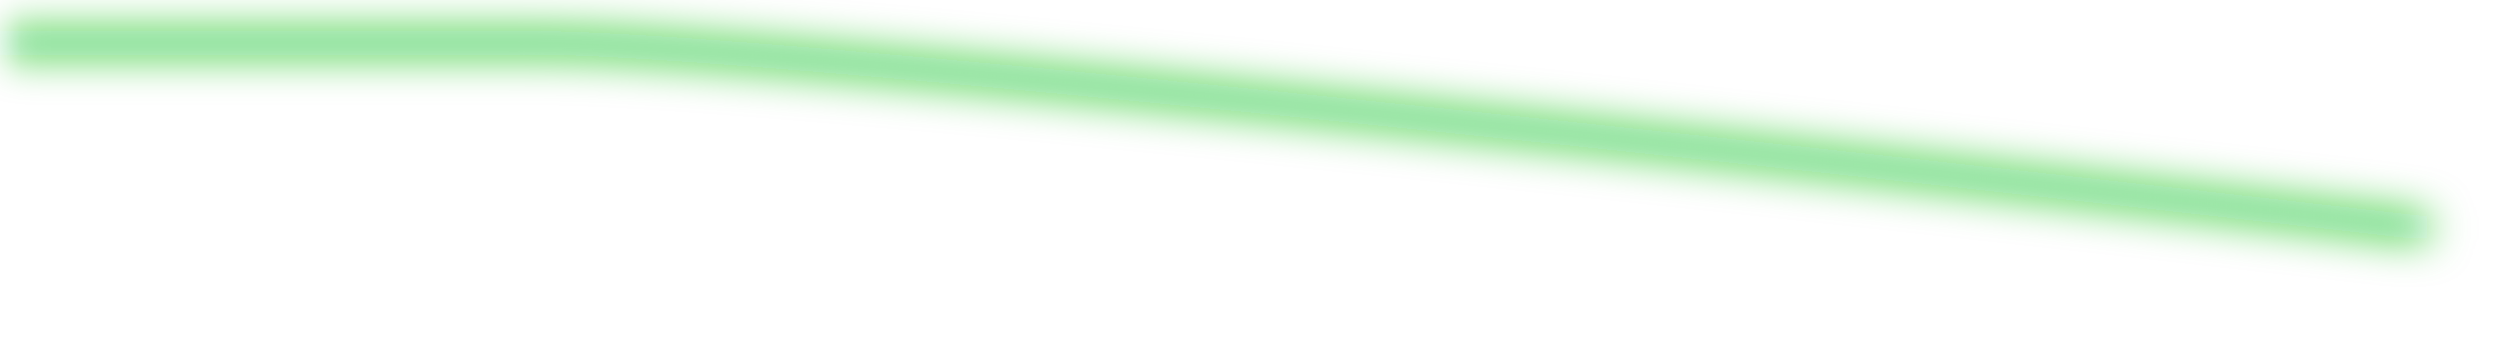
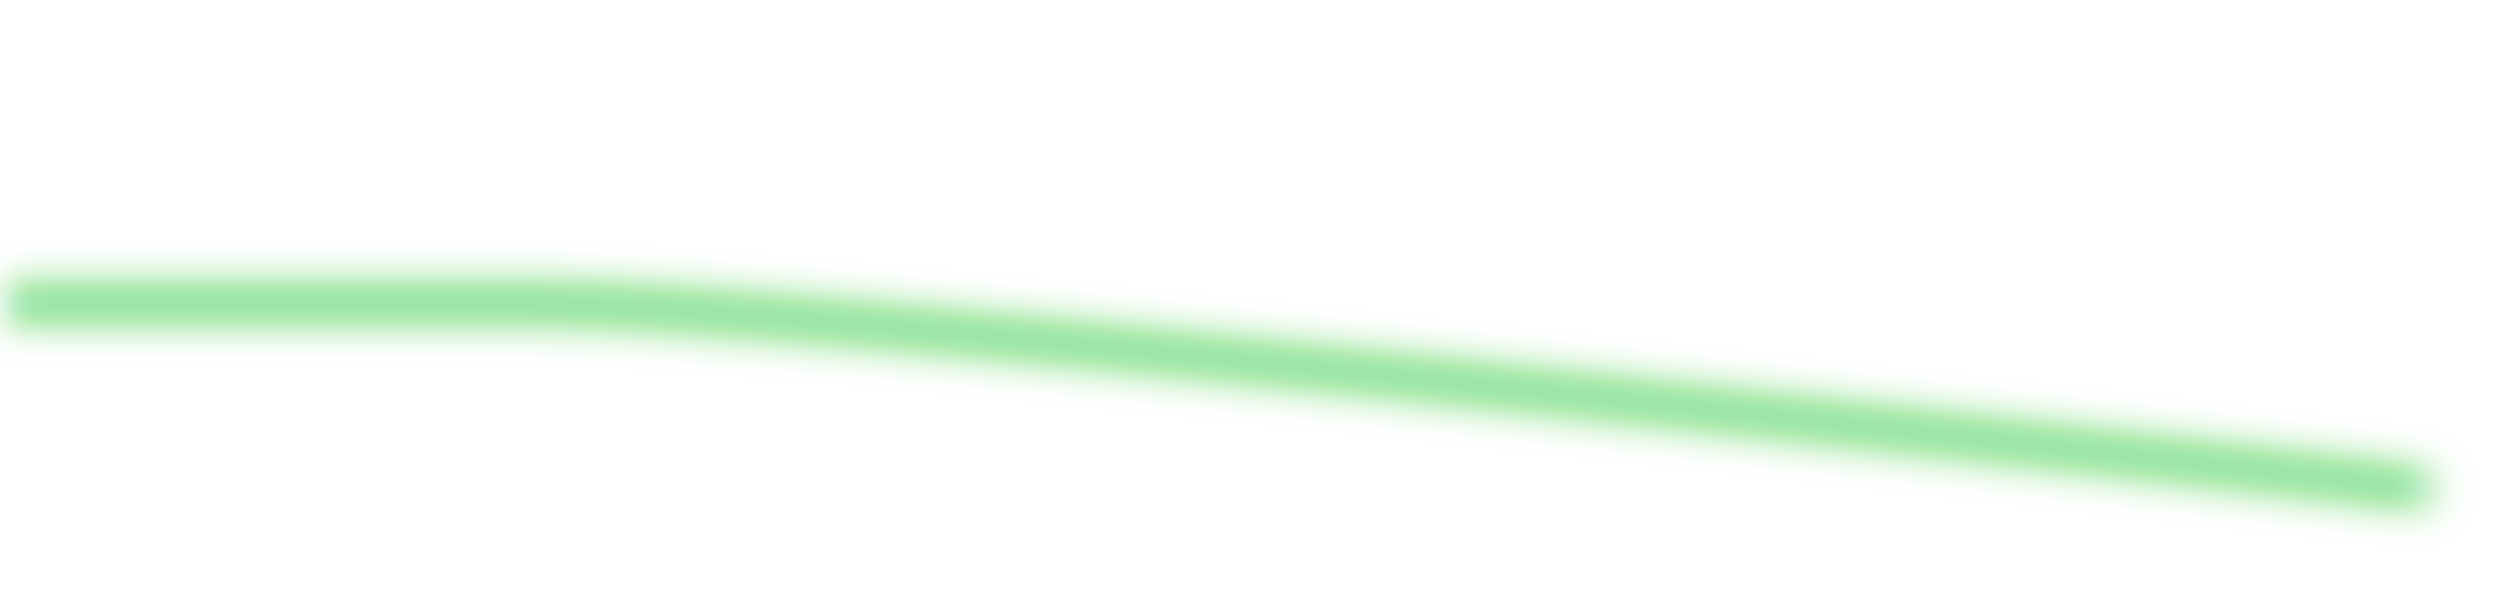
- <svg xmlns="http://www.w3.org/2000/svg" version="1.1" id="Layer_1" width="700px" height="96px">
+ <svg xmlns="http://www.w3.org/2000/svg" version="1.1" id="Layer_1" width="700px" height="170px" viewBox="0 0 700 170">
  <defs>
    <filter id="largeBlur" filterUnits="userSpaceOnUse">
      <feGaussianBlur in="SourceGraphic" stdDeviation="6" />
    </filter>
  </defs>
-   <path stroke="#00BF09" fill="none" stroke-width="6" d="M0,12 C0,12 70,12 150,12 S680,64 680,64" style="filter:url(#largeBlur)" />
+   <path stroke="#00BF09" fill="none" stroke-width="6" d="M0,85 C0,85 70,85 150,85 S680,137 680,137" style="filter:url(#largeBlur)" />
</svg>
